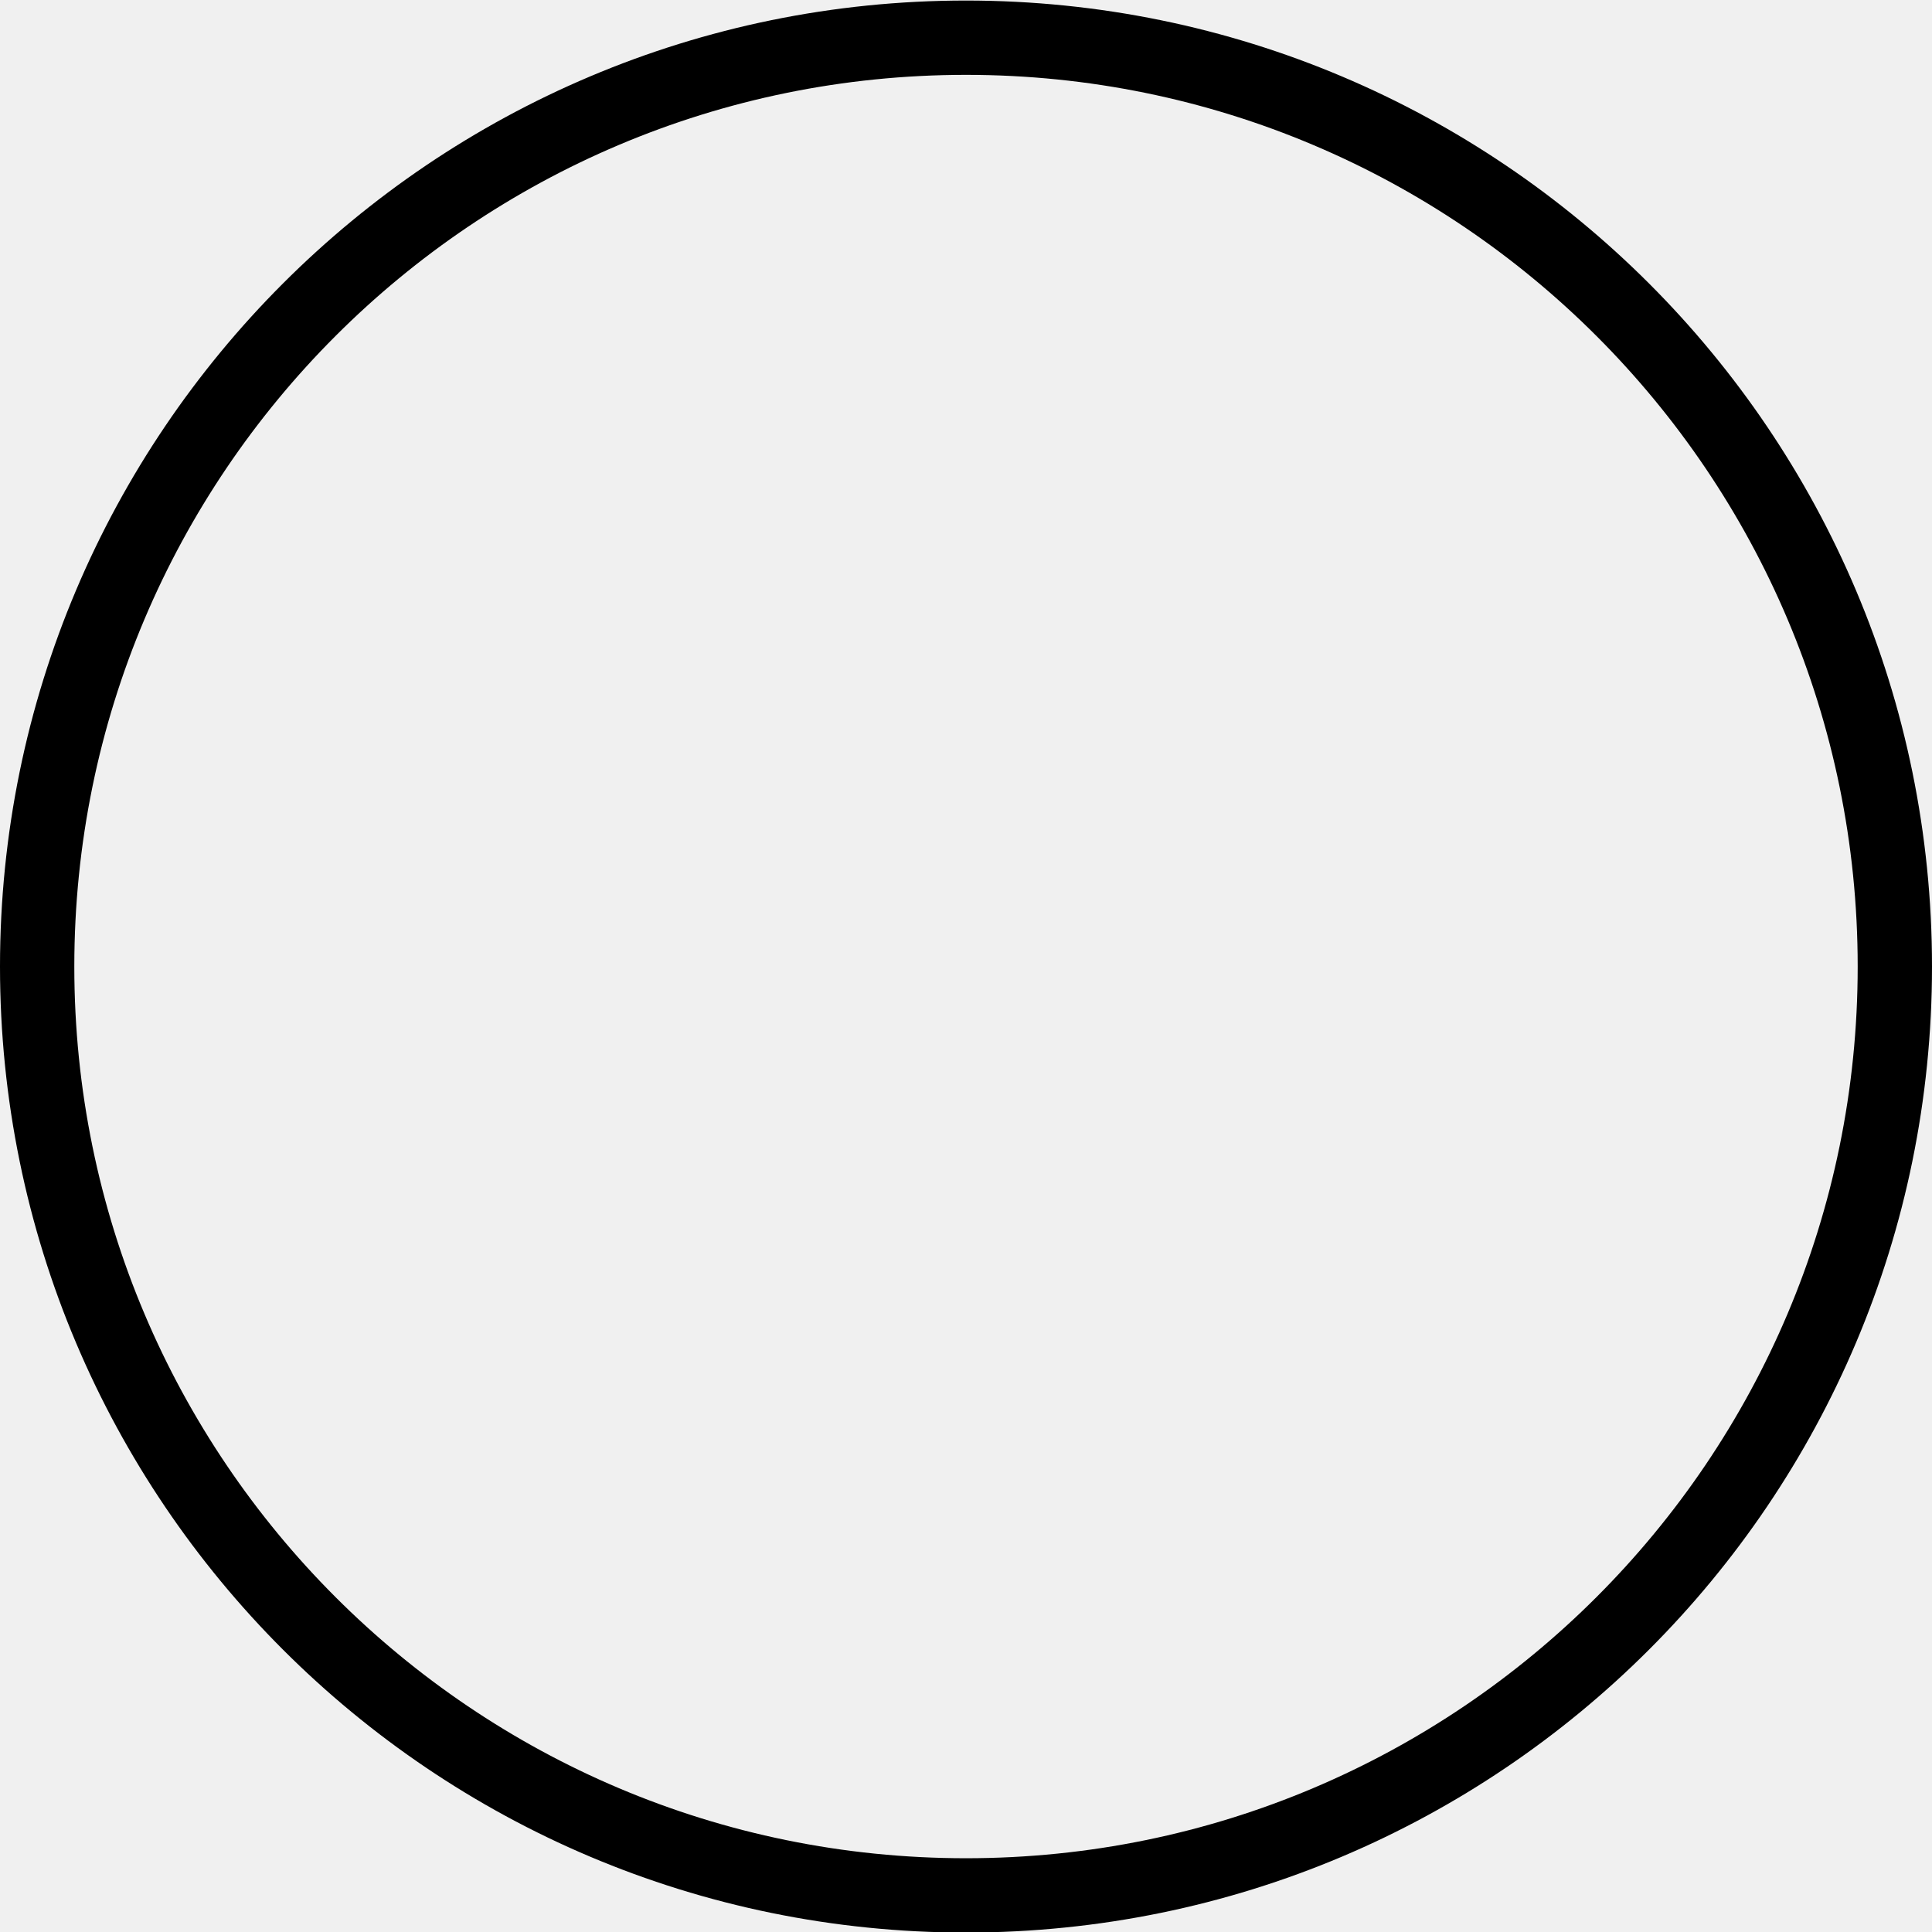
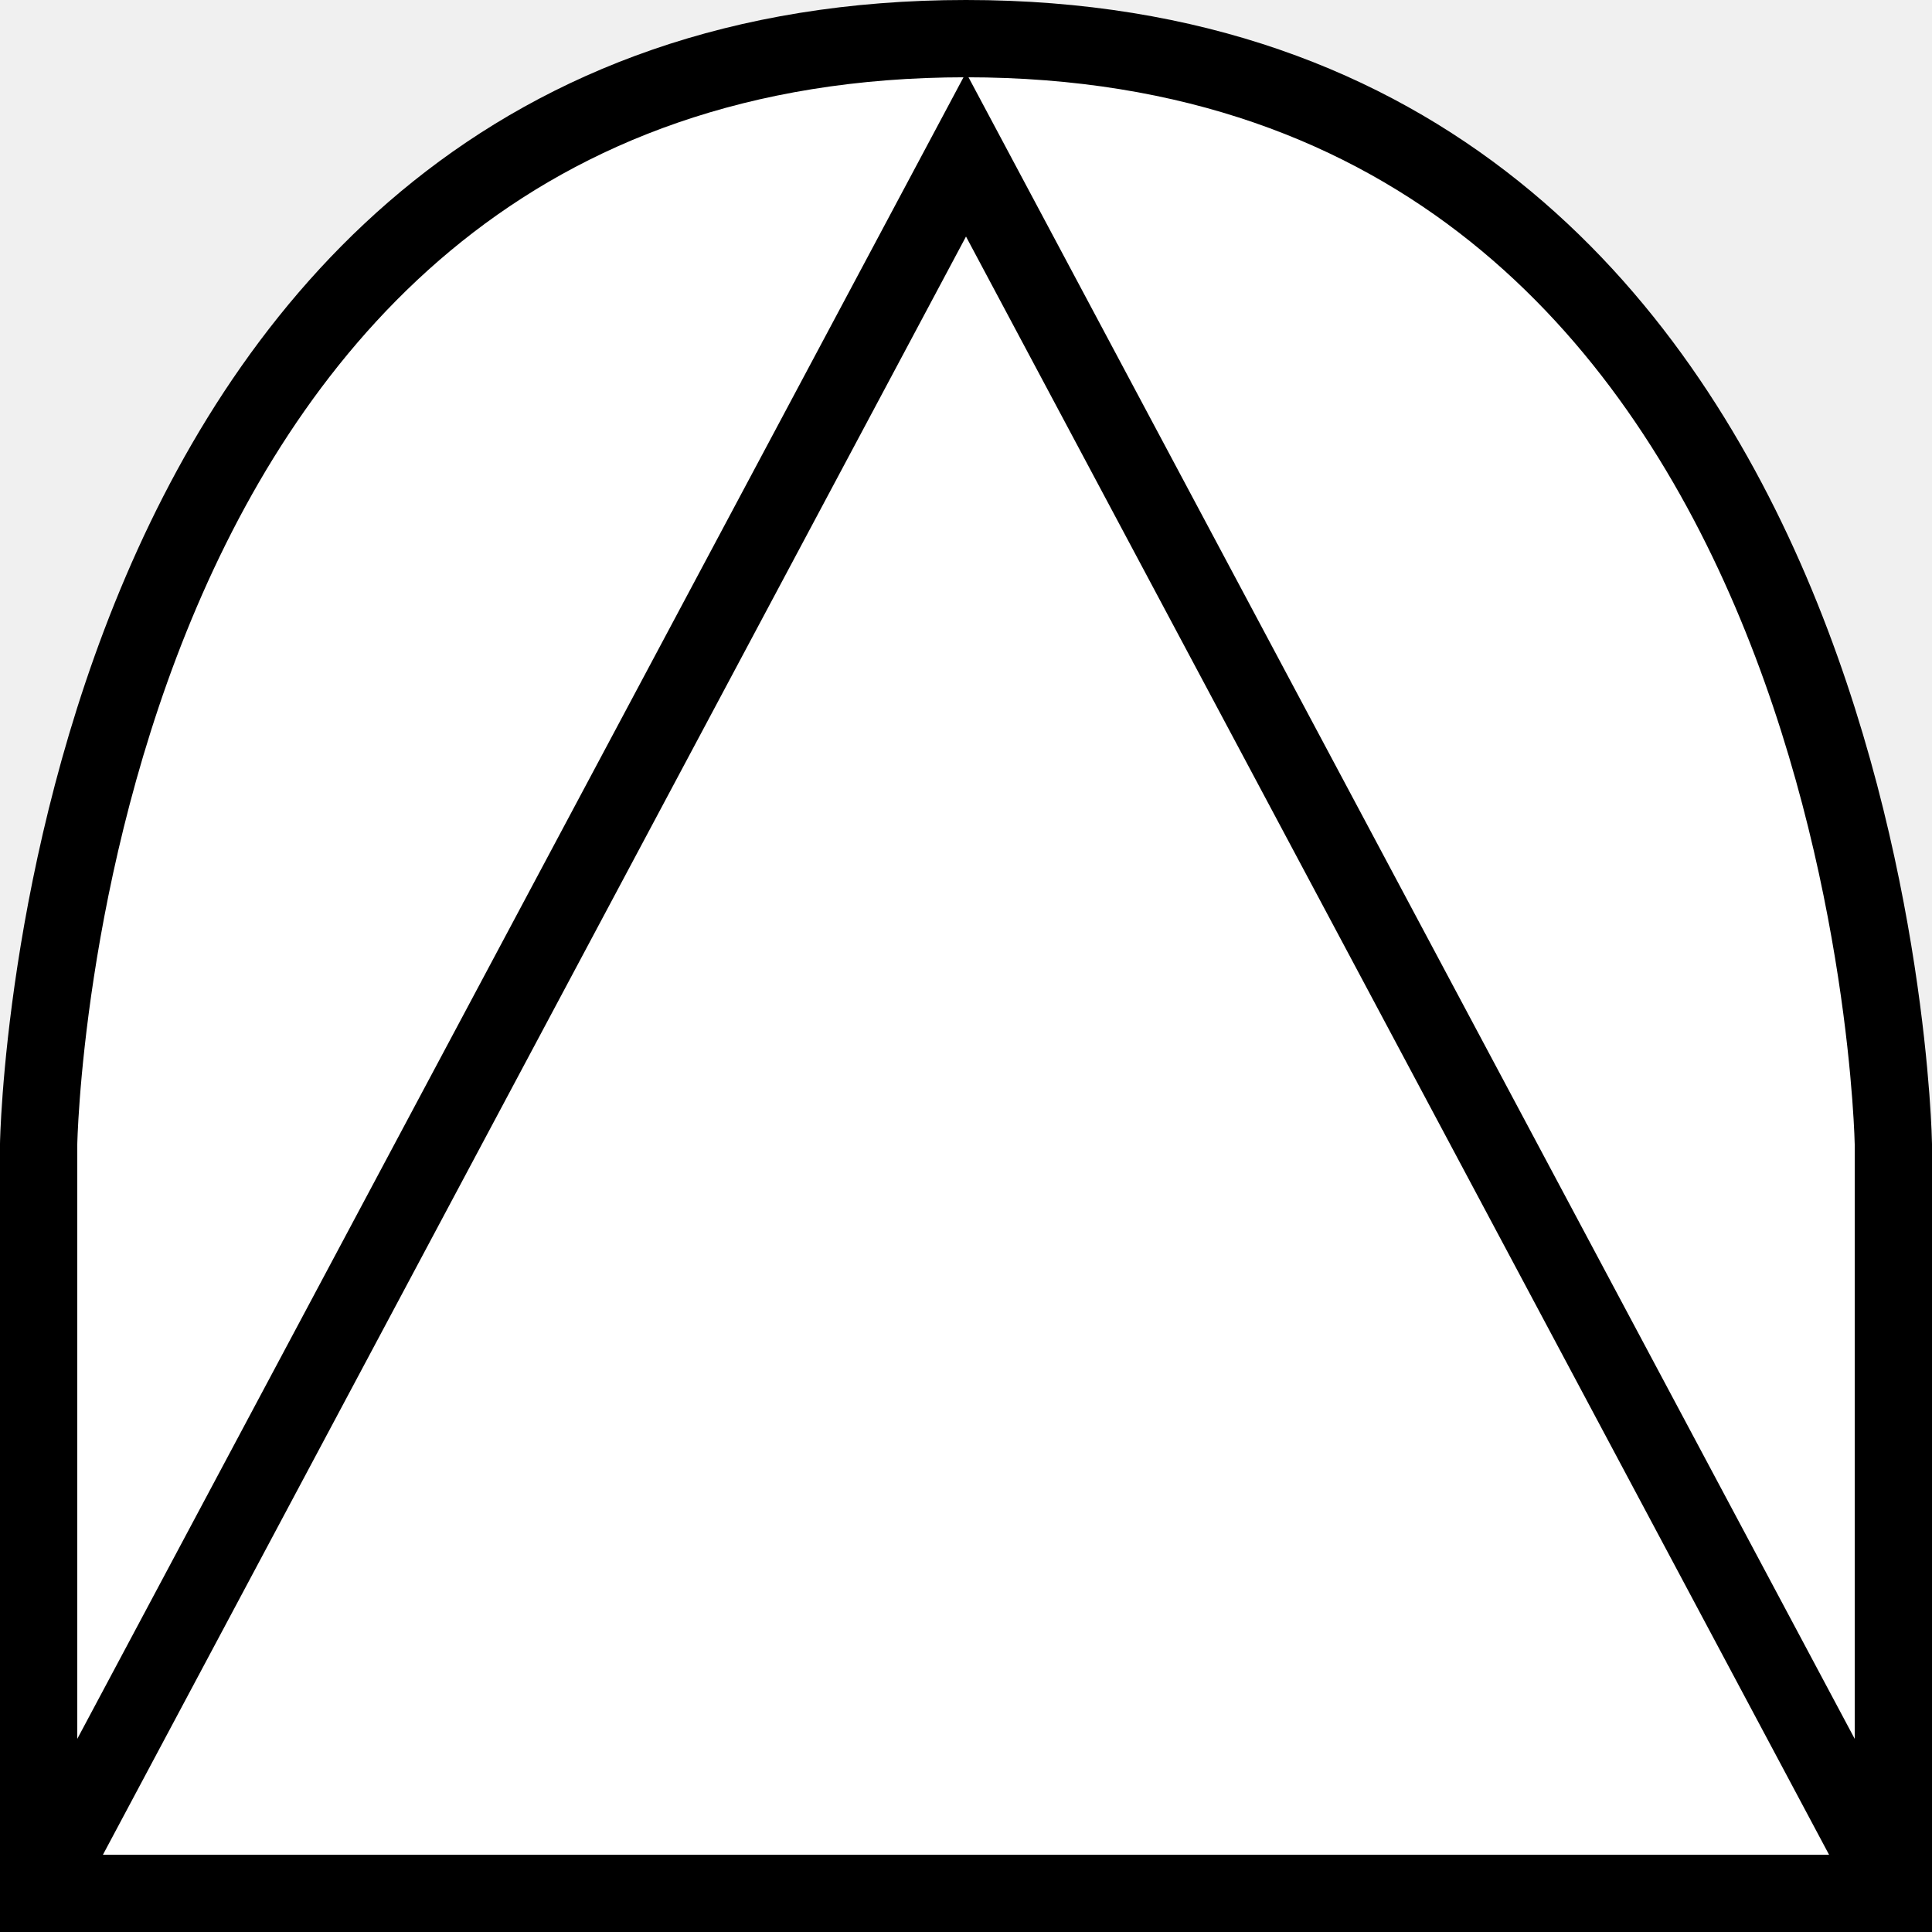
- <svg xmlns="http://www.w3.org/2000/svg" width="52" height="52" id="svg2" version="1.1">
-   <defs id="defs4" />
-   <g id="layer1" transform="translate(0,-0.3477402)">
-     <path style="fill:#ffffff;fill-opacity:0;stroke:#000000;stroke-width:2;stroke-miterlimit:4;stroke-opacity:1;stroke-dasharray:none" id="path2985" d="m 50,24.171 c 0,13.807 -11.193,25 -25,25 -13.807,0 -25,-11.193 -25,-25 0,-13.807 11.193,-25 25,-25 13.807,0 25,11.193 25,25 z" transform="translate(1,2.19149)" />
+ <svg xmlns="http://www.w3.org/2000/svg" width="50" height="50" id="svg4011" version="1.1">
+   <defs id="defs4013" />
+   <g id="layer1" transform="translate(0,-1002.375)">
+     <g id="g6038">
+       <path id="path4021" d="m 1,1051.375 48,0 0,-19.39 c 0,0 -0.471,-28.61 -24,-28.61 -23.529,0 -24,28.61 -24,28.61 z" style="fill:#ffffff;fill-opacity:1;stroke:#000000;stroke-width:2;stroke-linecap:butt;stroke-linejoin:miter;stroke-miterlimit:4;stroke-opacity:1;stroke-dasharray:none" />
+       <path transform="translate(0,1002.375)" id="path6034" d="m 50,50 0,0" style="fill:none;stroke:#000000;stroke-width:1px;stroke-linecap:butt;stroke-linejoin:miter;stroke-opacity:1" />
+       <path id="path6036" d="M 0.998,1051.377 25,1006.375 l 24.002,45.002" style="fill:none;stroke:#000000;stroke-width:1.997;stroke-linecap:butt;stroke-linejoin:miter;stroke-miterlimit:4;stroke-opacity:1;stroke-dasharray:none" />
+     </g>
  </g>
</svg>
